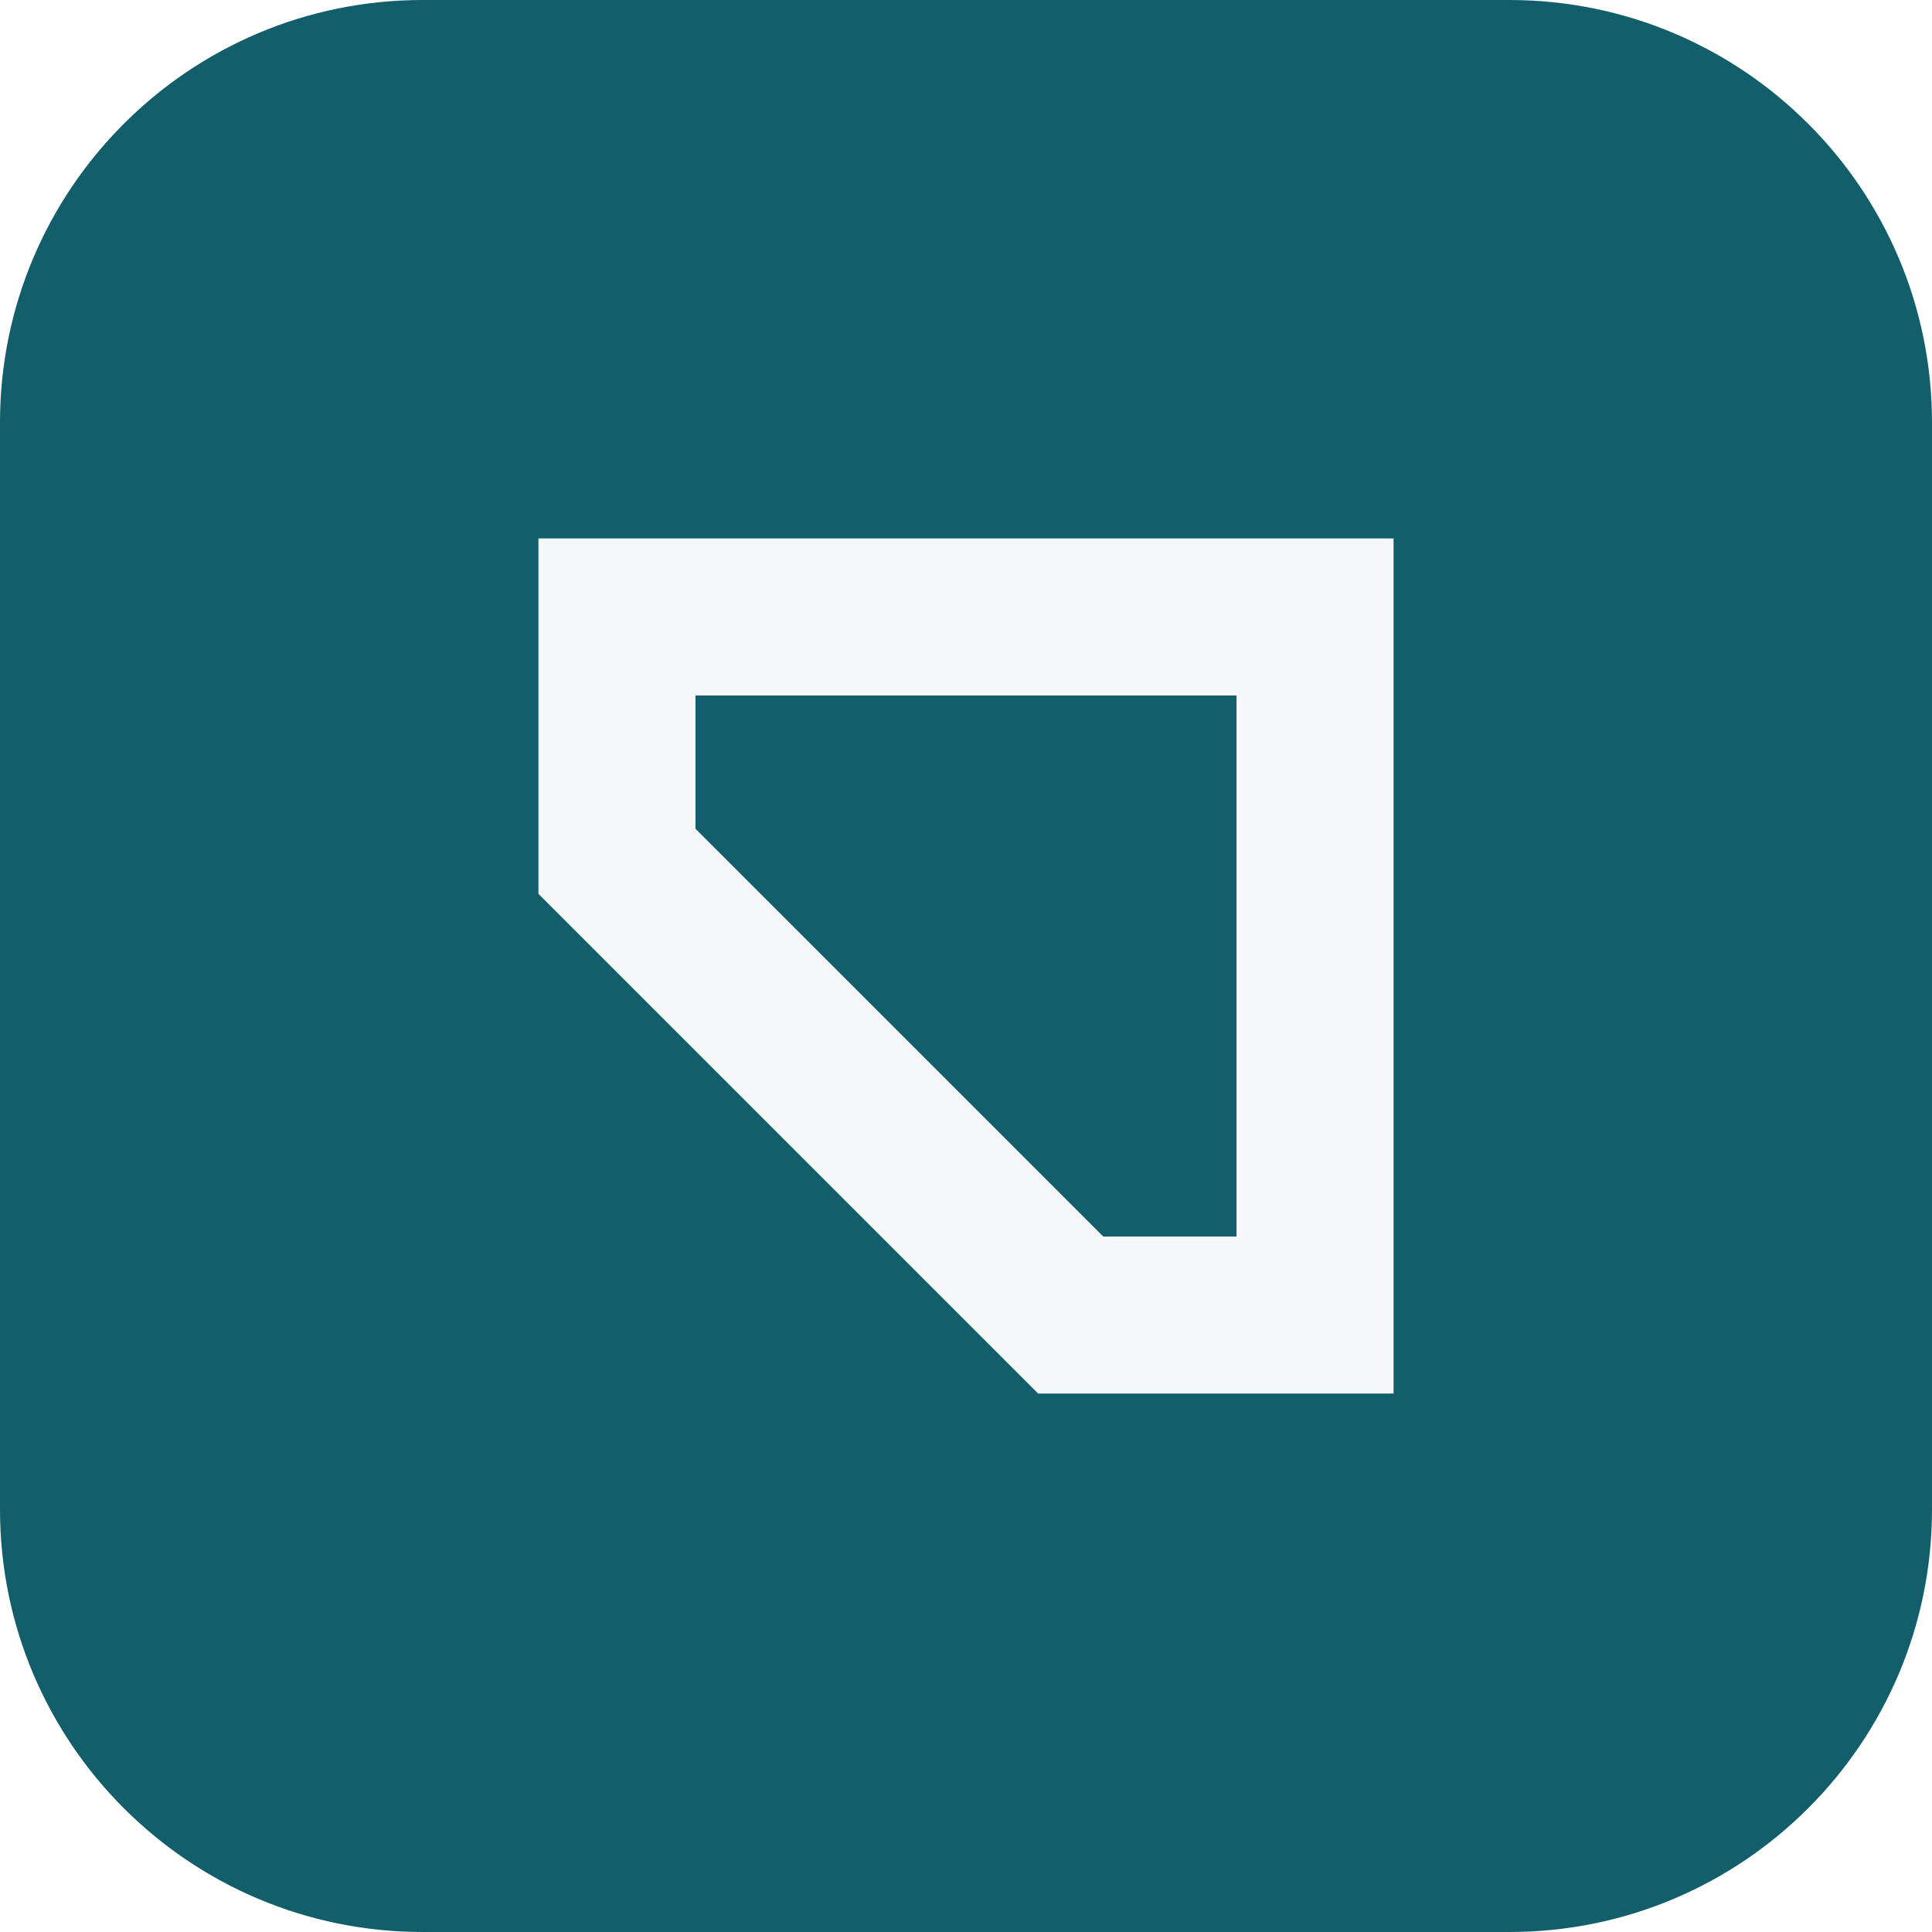
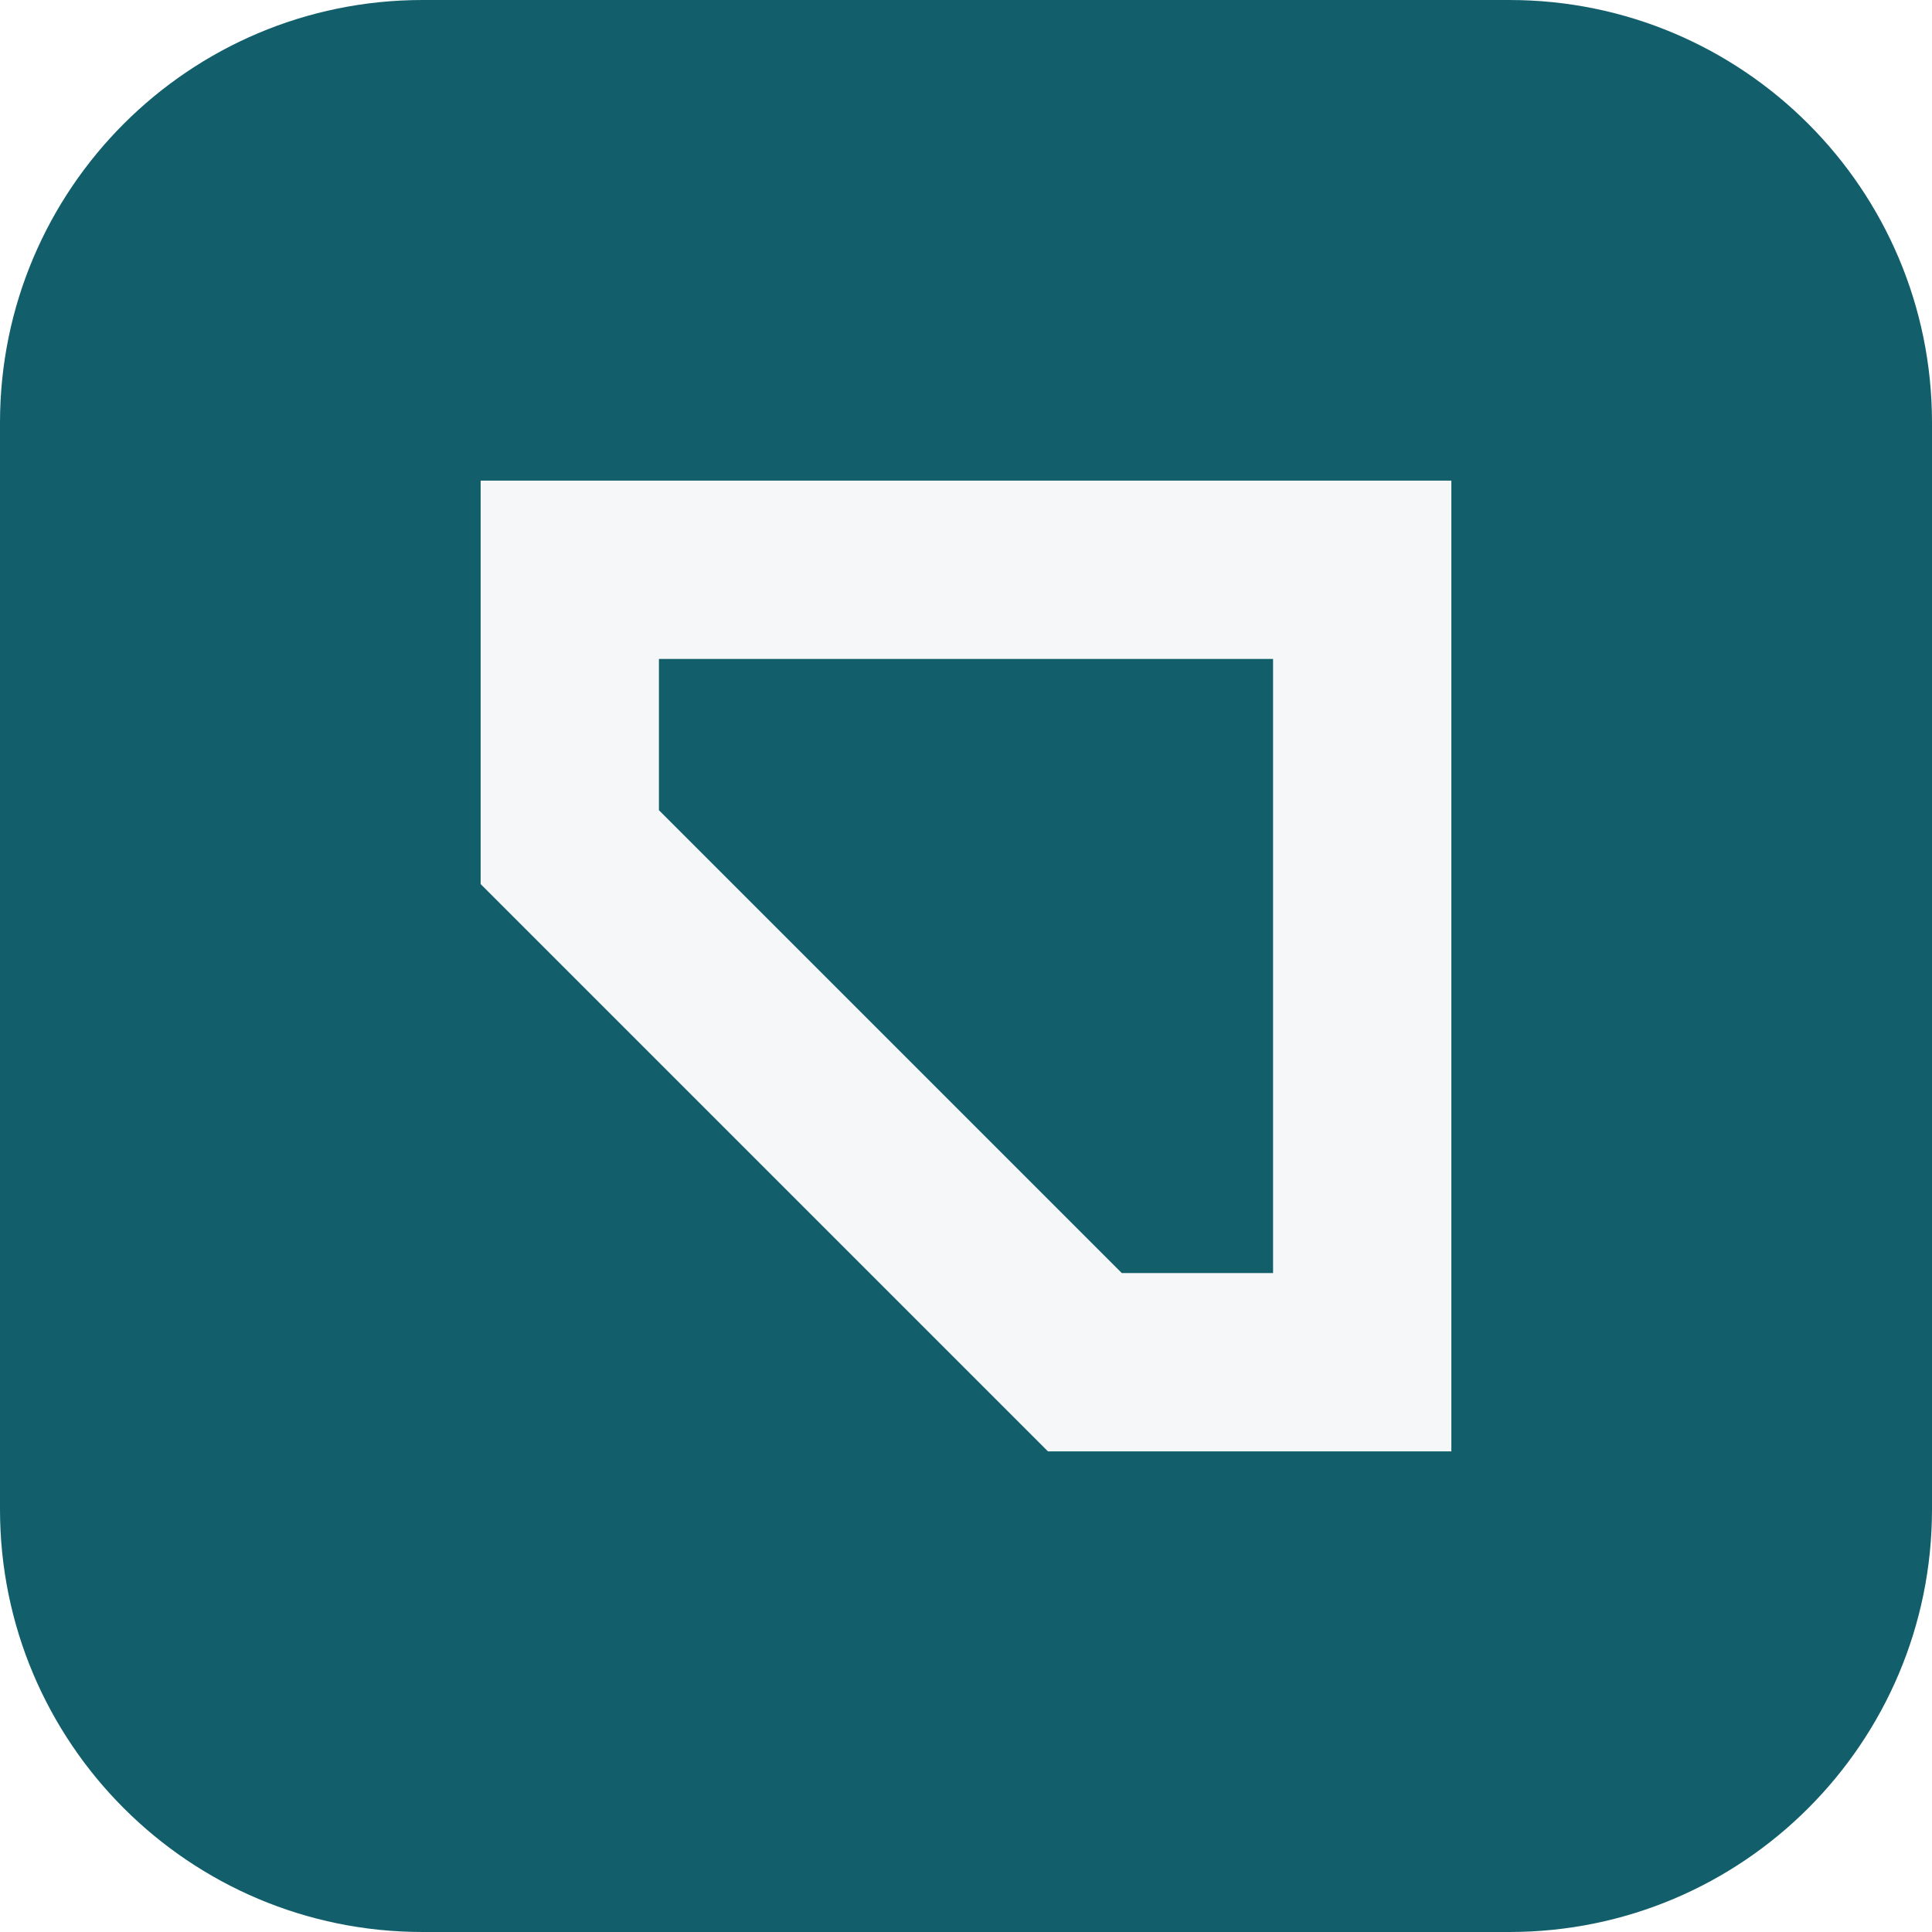
<svg xmlns="http://www.w3.org/2000/svg" viewBox="0 0 64 64" width="64" height="64" role="img" aria-label="Metistry">
-   <rect width="64" height="64" rx="14" fill="#125f6b" />
-   <polygon points="17.836,17.836 46.164,17.836 46.164,46.164 34.391,46.164 17.836,29.609" fill="#f6f7f9" />
-   <polygon points="23.039,23.039 40.961,23.039 40.961,40.961 36.546,40.961 23.039,27.454" fill="#125f6b" />
+   <rect x="0" y="0" width="64" height="64" rx="14" fill="#125f6b" />
+   <polygon points="15.922,15.922 48.078,15.922 48.078,48.078 34.714,48.078 15.922,29.286" fill="#f6f7f9" />
+   <polygon points="21.828,21.828 42.172,21.828 42.172,42.172 37.161,42.172 21.828,26.839" fill="#125f6b" />
</svg>
